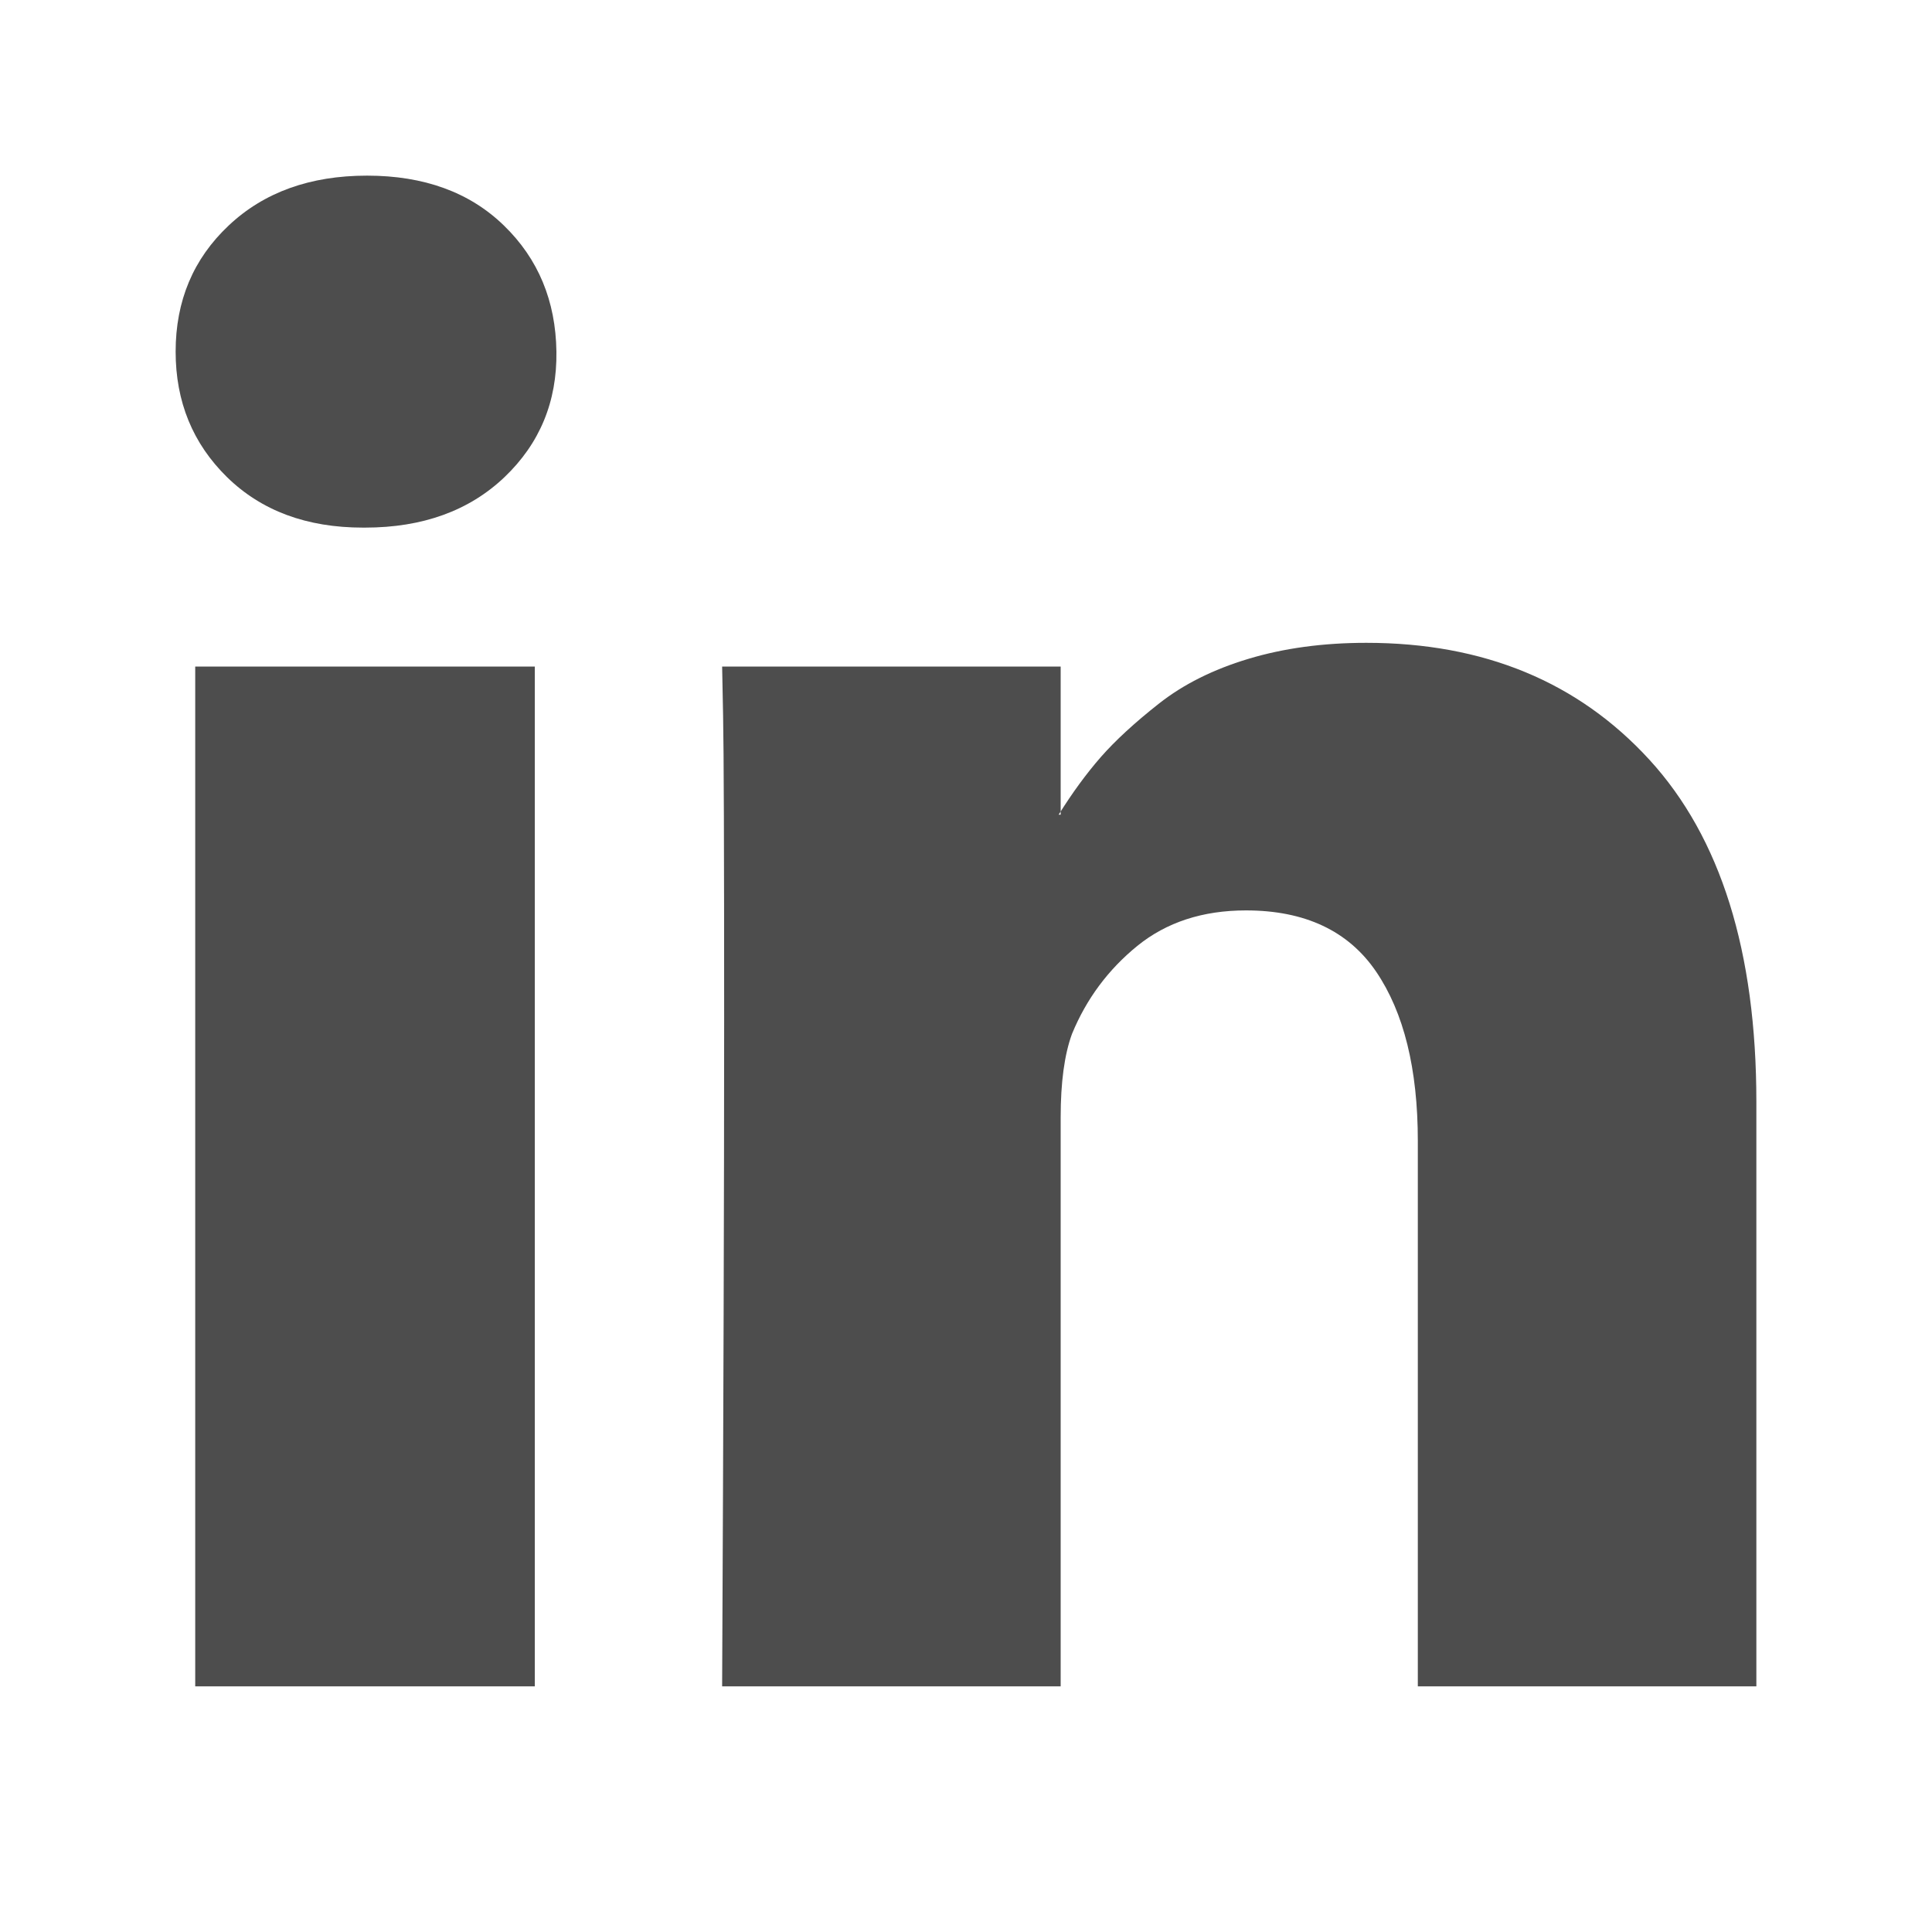
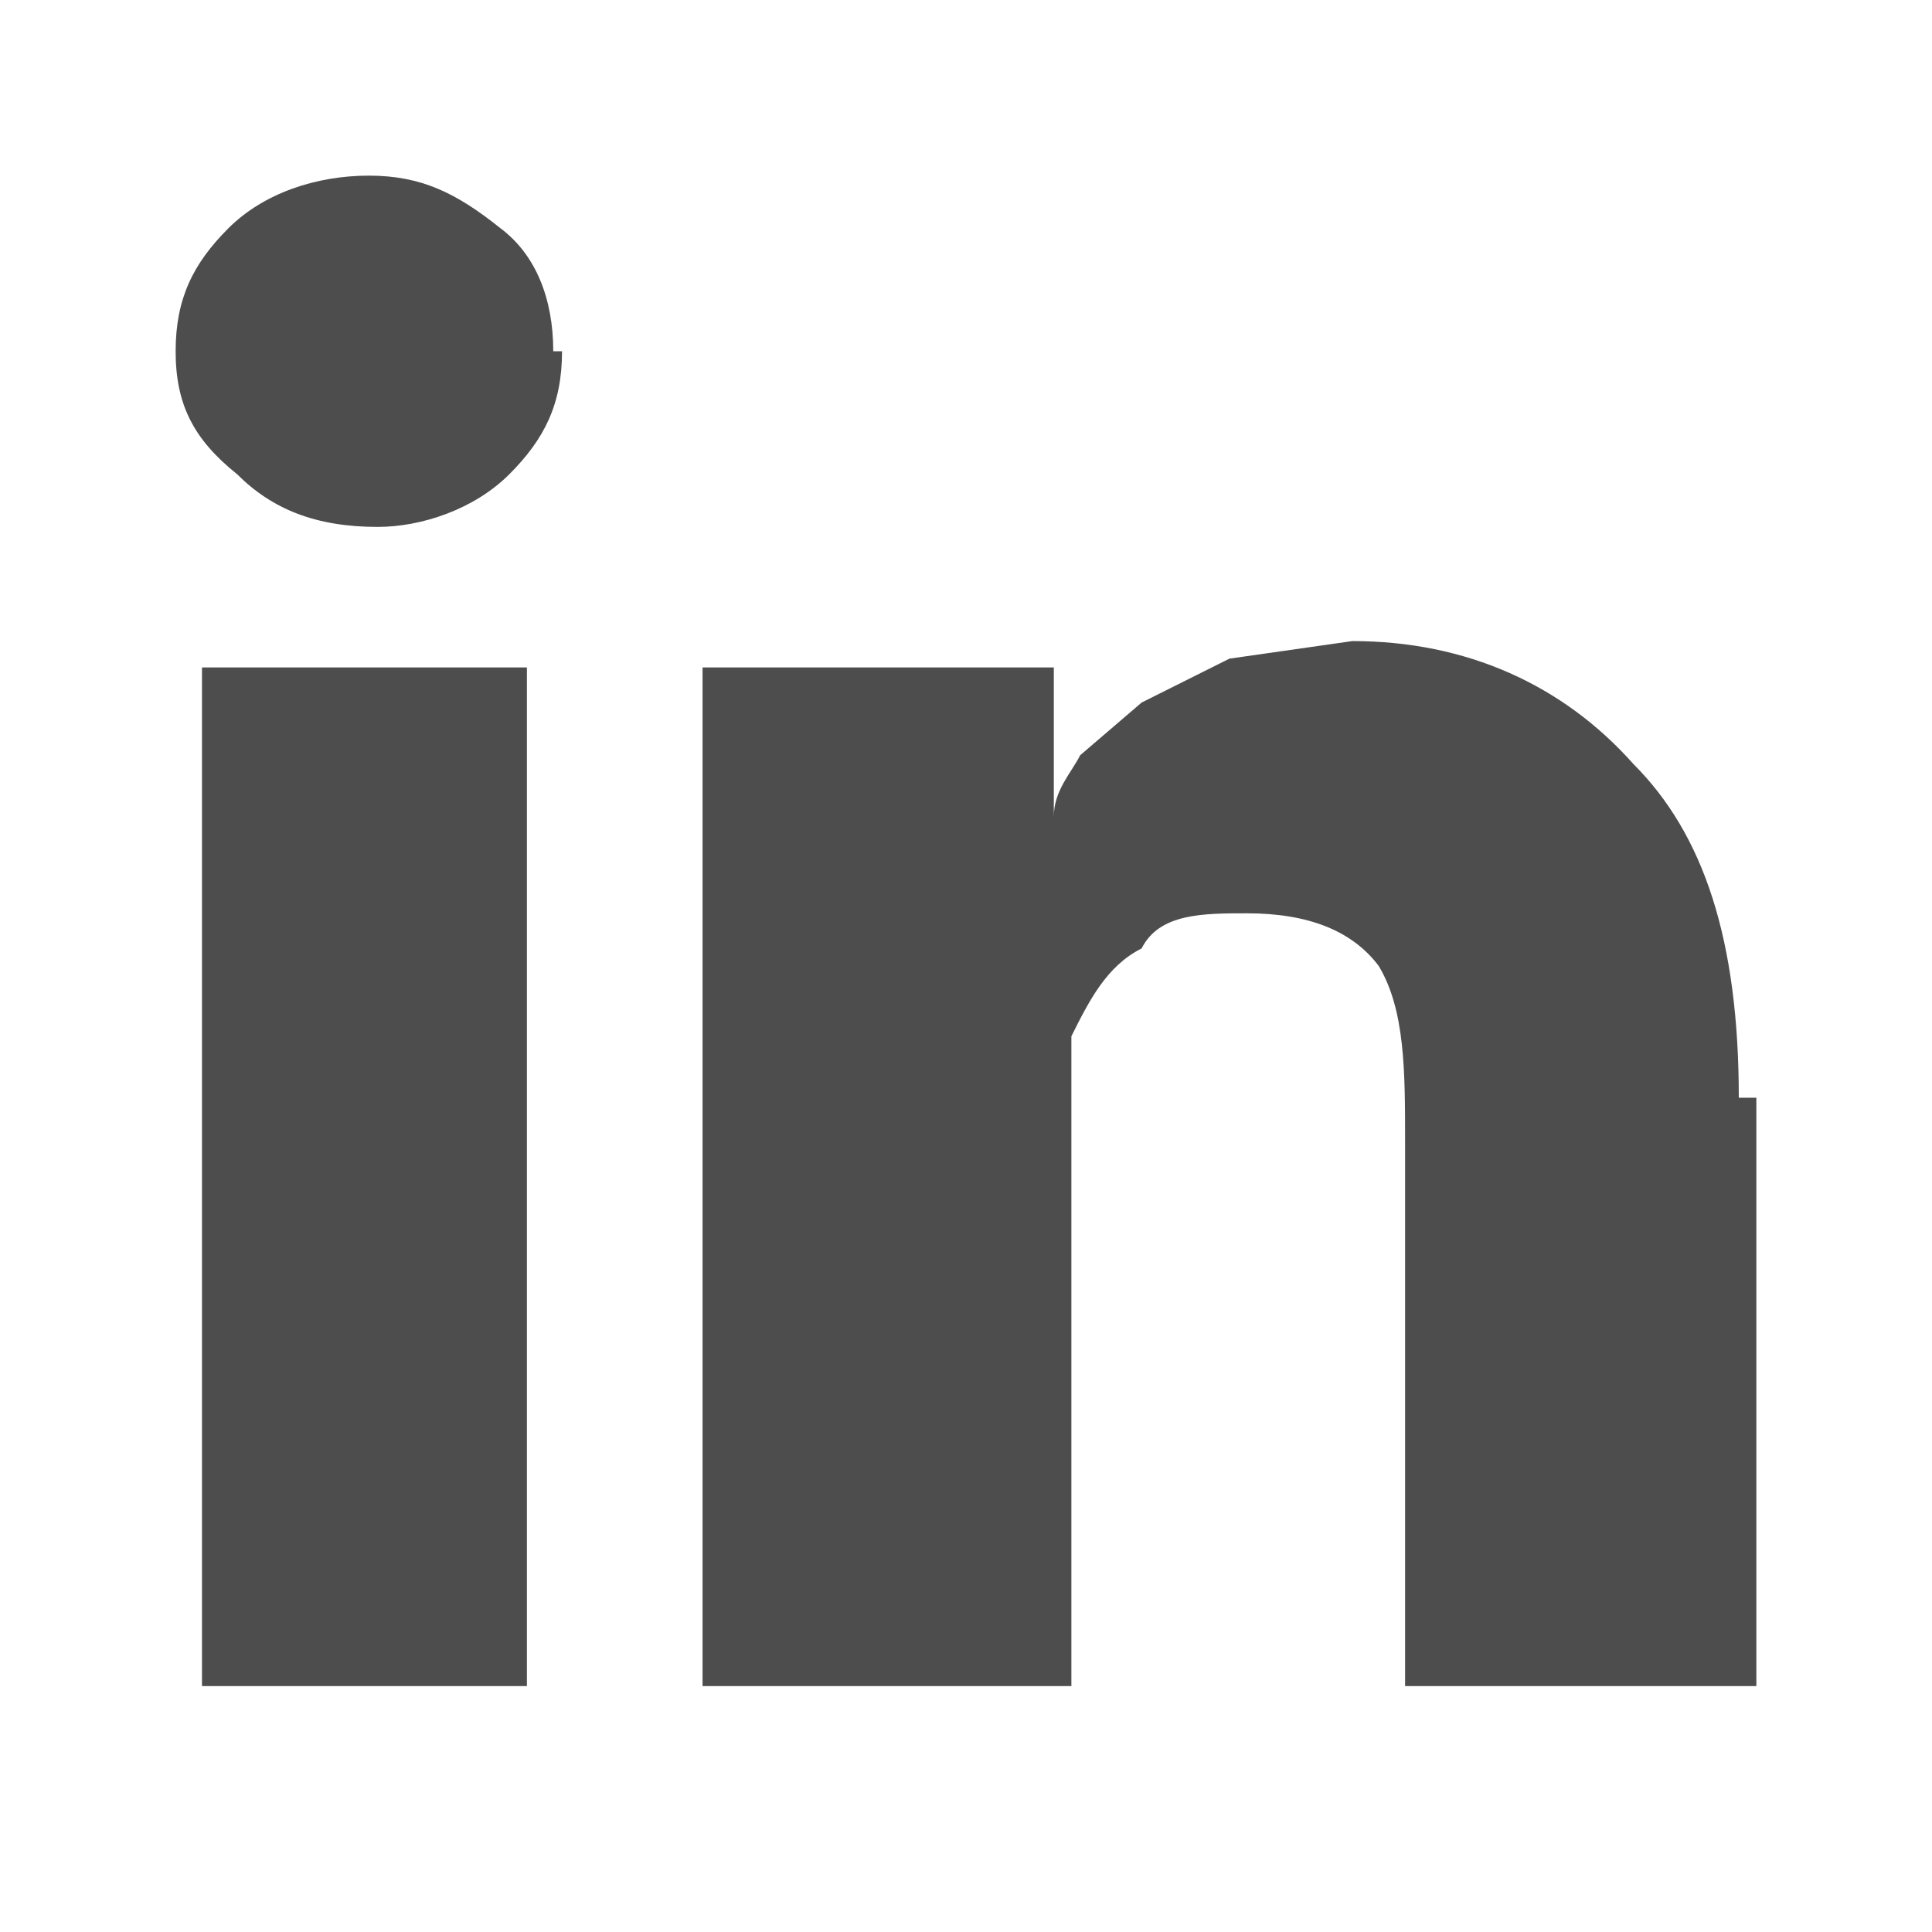
- <svg xmlns="http://www.w3.org/2000/svg" width="22px" height="22px" viewBox="0 0 22 22" version="1.1">
-   <defs />
-   <g id="22px" stroke="none" stroke-width="1" fill="none" fill-rule="evenodd">
-     <g id="icon-linkedin-22px" fill="#4D4D4D">
-       <path d="M6.09,7.59 L6.09,19.203 L2.223,19.203 L2.223,7.59 L6.09,7.59 Z M6.336,4.004 C6.344,4.574 6.146,5.051 5.744,5.434 C5.342,5.816 4.813,6.008 4.156,6.008 L4.133,6.008 C3.492,6.008 2.977,5.816 2.586,5.434 C2.195,5.051 2,4.574 2,4.004 C2,3.426 2.201,2.947 2.604,2.568 C3.006,2.189 3.531,2 4.18,2 C4.828,2 5.348,2.189 5.738,2.568 C6.129,2.947 6.328,3.426 6.336,4.004 L6.336,4.004 Z M20,12.547 L20,19.203 L16.145,19.203 L16.145,12.992 C16.145,12.172 15.986,11.529 15.67,11.064 C15.354,10.6 14.859,10.367 14.188,10.367 C13.695,10.367 13.283,10.502 12.951,10.771 C12.619,11.041 12.371,11.375 12.207,11.773 C12.121,12.008 12.078,12.324 12.078,12.723 L12.078,19.203 L8.223,19.203 C8.238,16.086 8.246,13.559 8.246,11.621 C8.246,9.684 8.242,8.527 8.234,8.152 L8.223,7.59 L12.078,7.59 L12.078,9.277 L12.055,9.277 C12.211,9.027 12.371,8.809 12.535,8.621 C12.699,8.434 12.92,8.23 13.197,8.012 C13.475,7.793 13.814,7.623 14.217,7.502 C14.619,7.381 15.066,7.32 15.559,7.32 C16.895,7.32 17.969,7.764 18.781,8.65 C19.594,9.537 20,10.836 20,12.547 L20,12.547 Z" id="" />
-     </g>
-   </g>
+ <svg xmlns="http://www.w3.org/2000/svg" width="22" height="22">
+   <path d="M6 7.6v11.6H2.3V7.6h4zM6.4 4c0 .6-.2 1-.6 1.4-.4.4-1 .6-1.5.6-.7 0-1.2-.2-1.6-.6C2.2 5 2 4.6 2 4c0-.6.2-1 .6-1.4.4-.4 1-.6 1.6-.6.6 0 1 .2 1.5.6.4.3.6.8.6 1.4zM20 12.5v6.7h-4V13c0-.8 0-1.5-.3-2-.3-.4-.8-.6-1.5-.6-.5 0-1 0-1.2.4-.4.2-.6.6-.8 1v7.4H8v-7.6-4h4v1.7c0-.3.2-.5.3-.7l.7-.6 1-.5 1.4-.2c1.3 0 2.4.5 3.2 1.4.8.8 1.2 2 1.2 3.8z" fill="#4D4D4D" fill-rule="evenodd" />
</svg>
